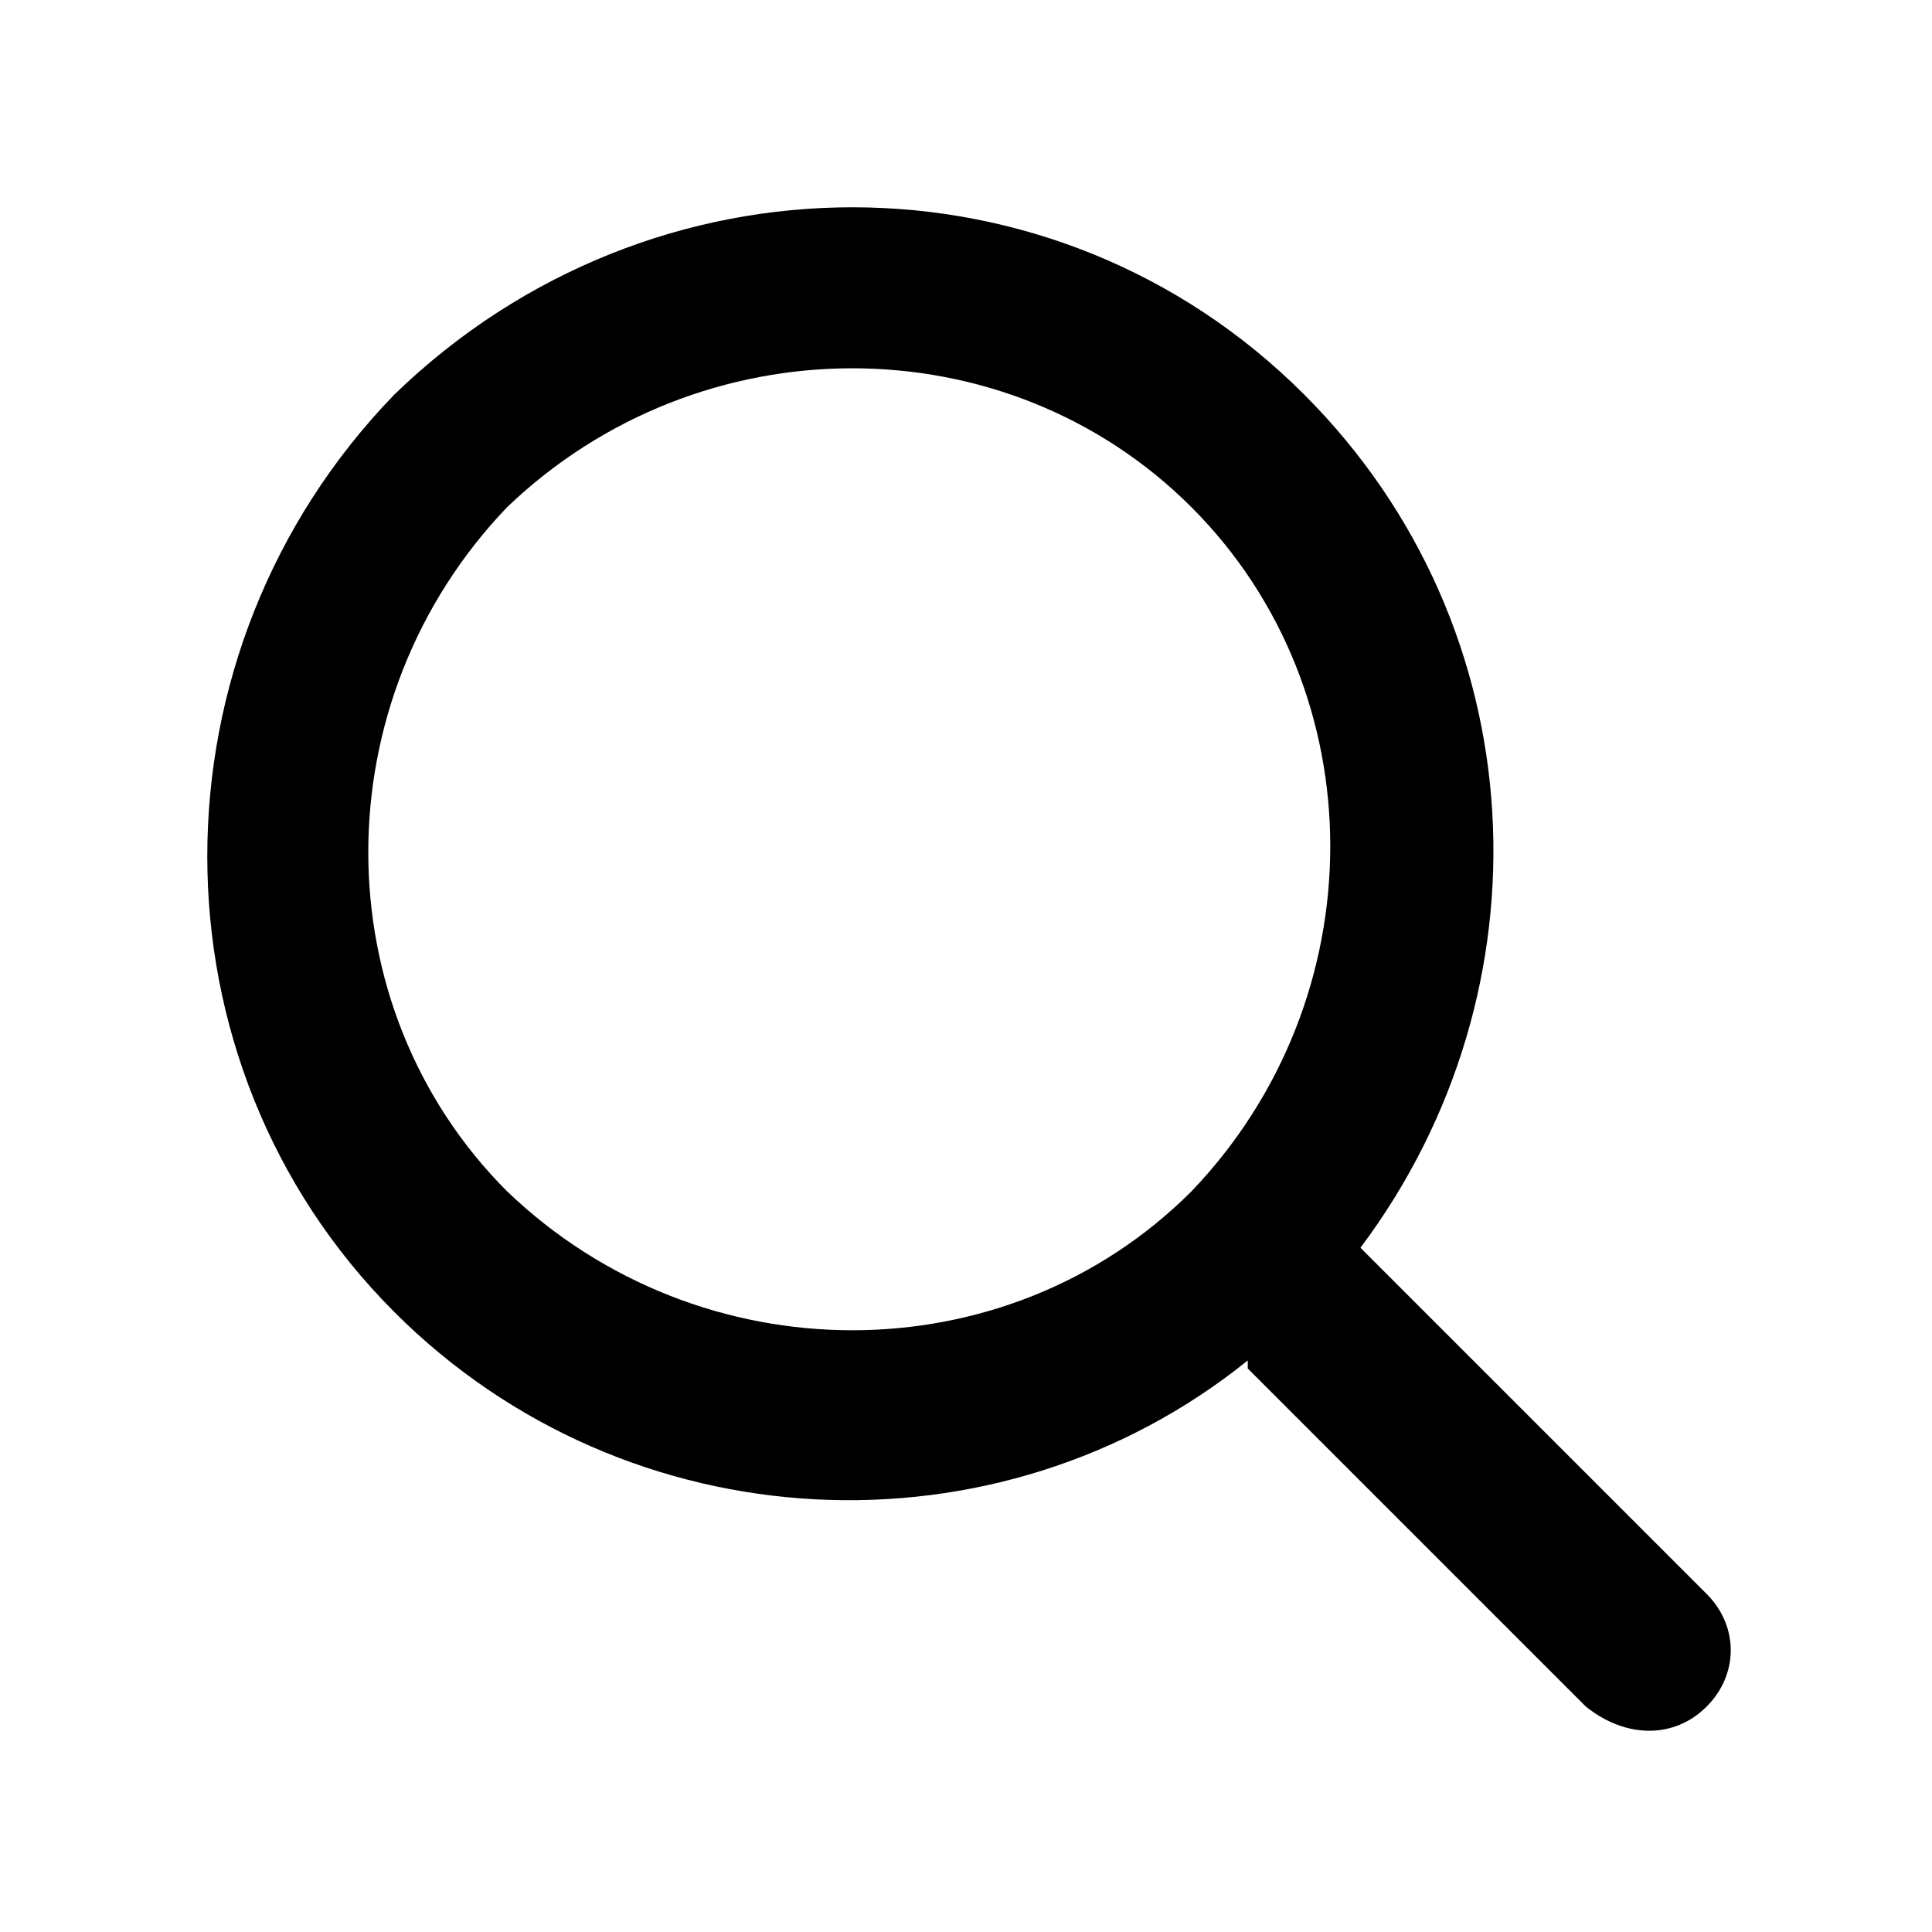
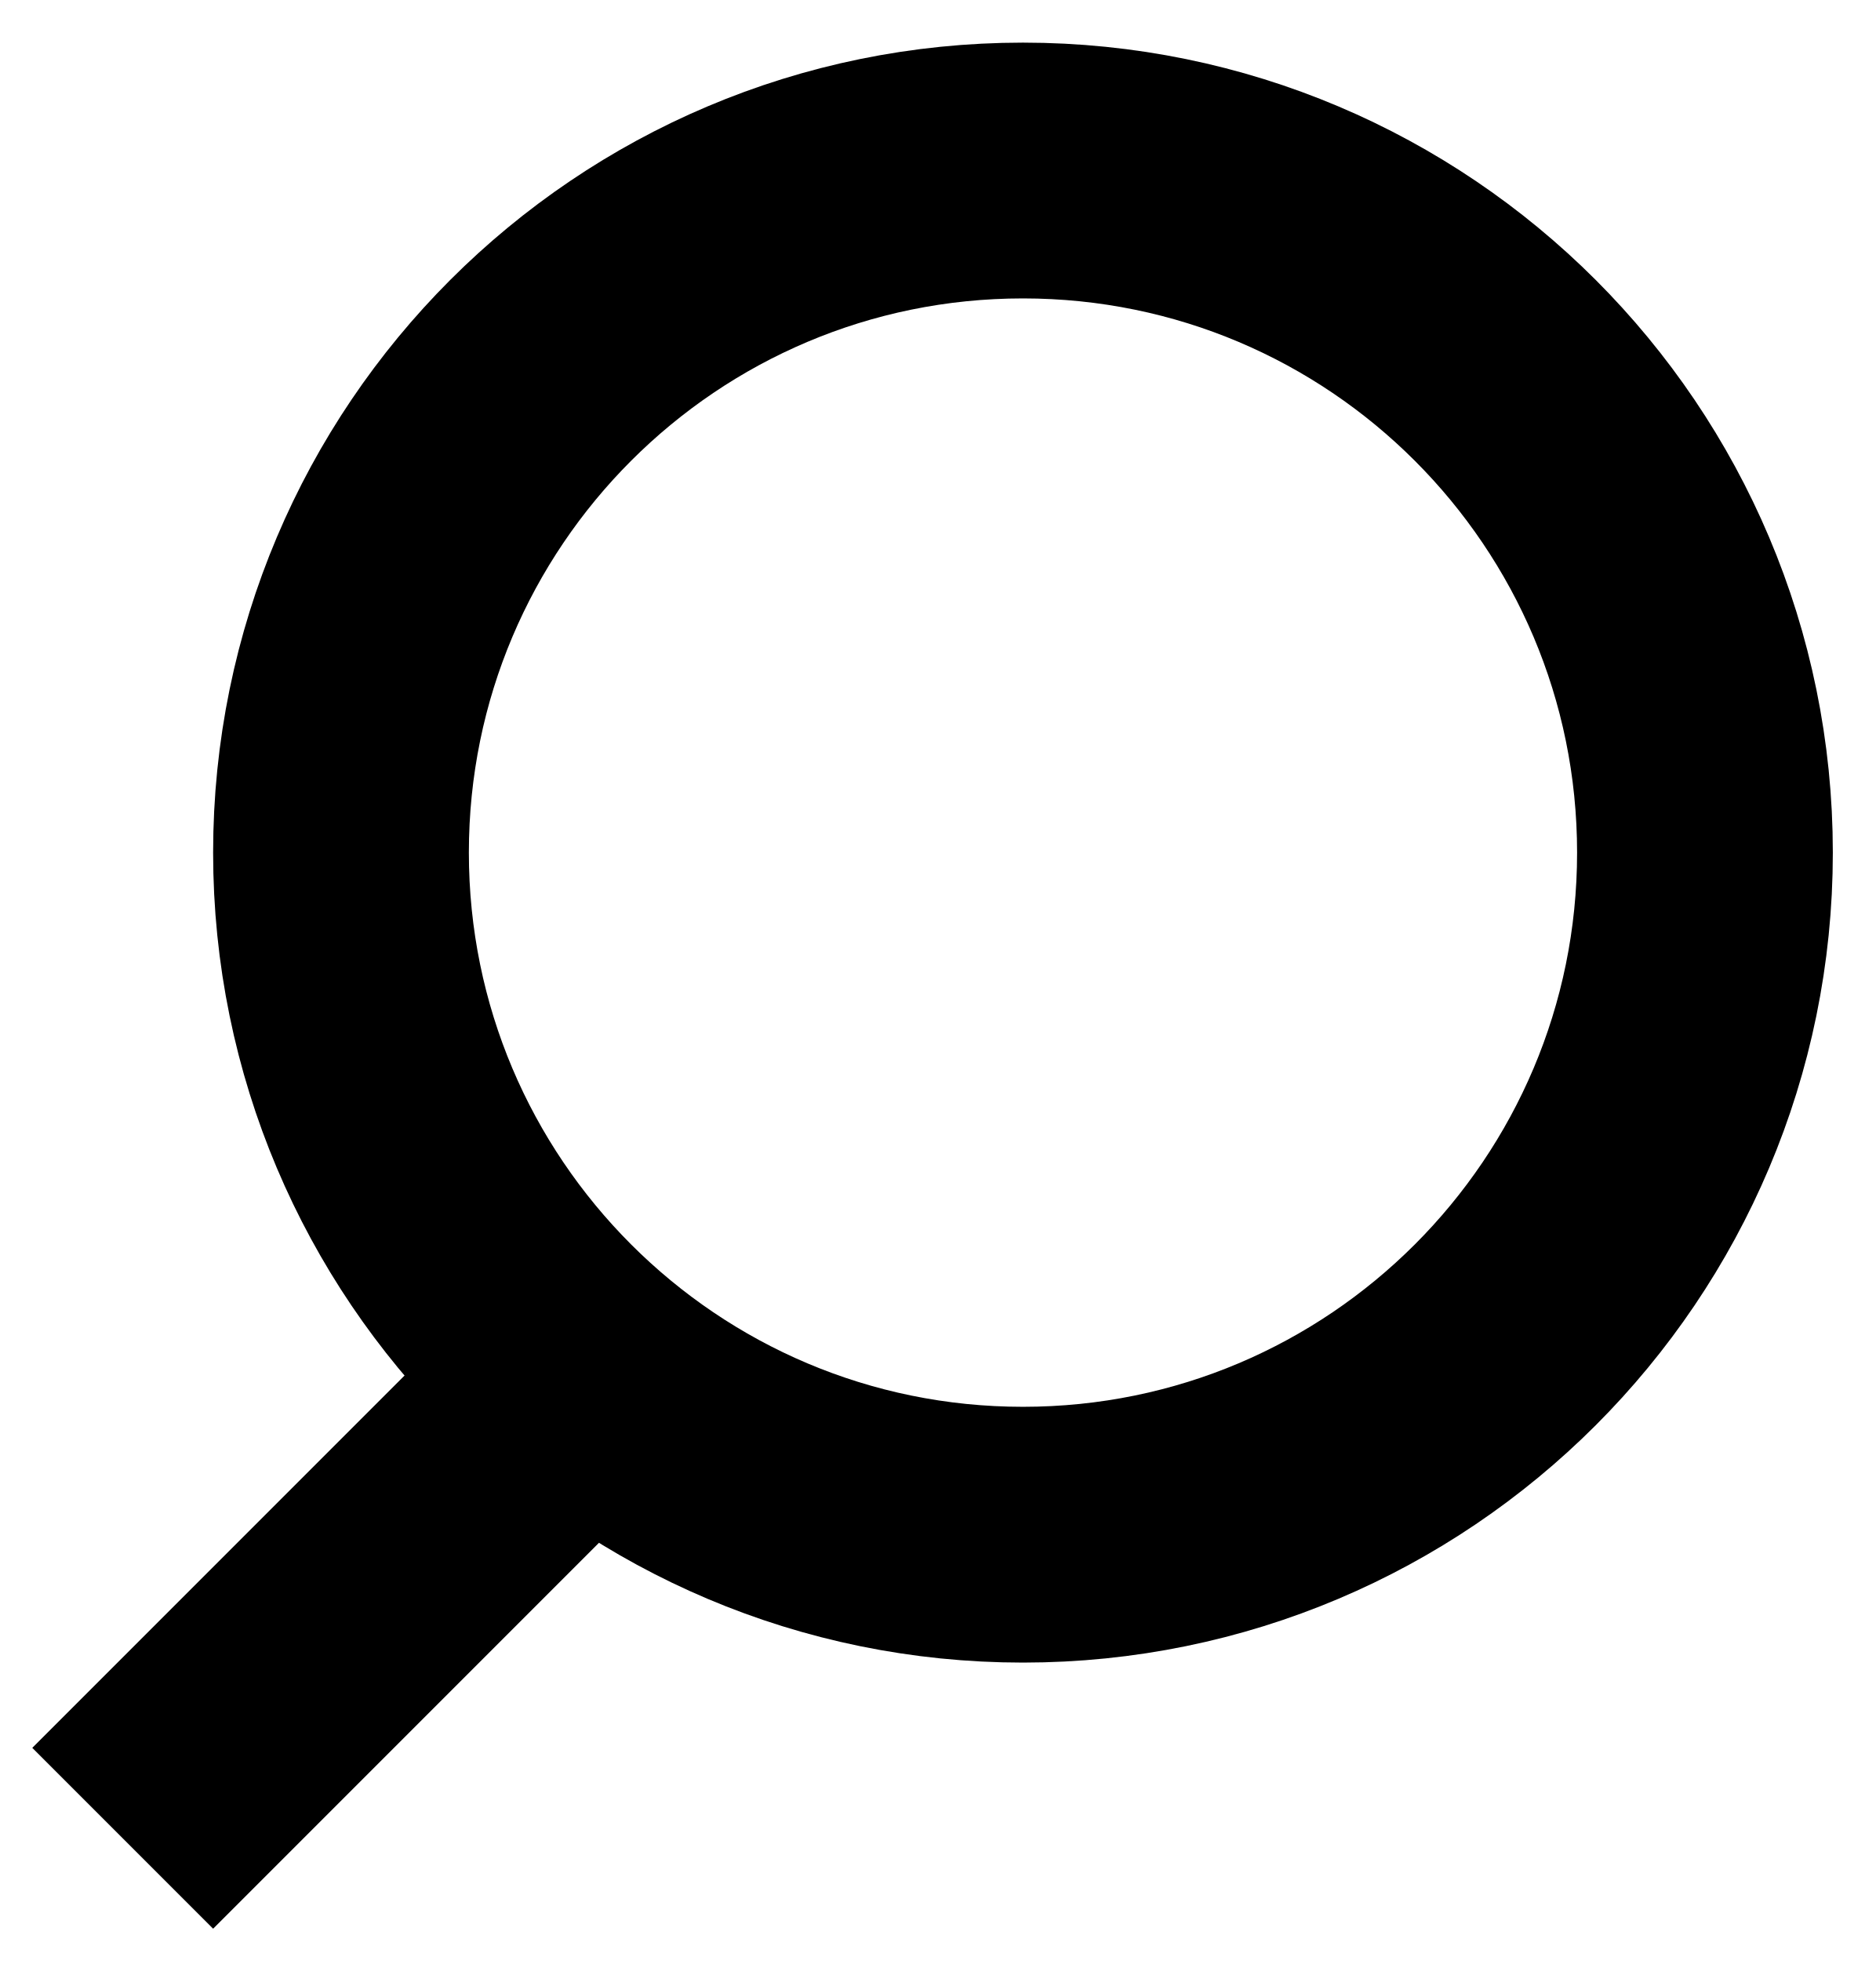
- <svg xmlns="http://www.w3.org/2000/svg" viewBox="0 0 24 24" width="24" height="24">
-   <path d="M16.9,15.5c2.4-3.2,2.2-7.7-0.7-10.6c-3.1-3.1-8.1-3.1-11.3,0c-3.1,3.2-3.1,8.3,0,11.4     c2.9,2.9,7.5,3.1,10.6,0.6c0,0.1,0,0.1,0,0.1l4.2,4.2c0.5,0.4,1.1,0.4,1.5,0c0.4-0.4,0.4-1,0-1.4L16.9,15.5     C16.9,15.5,16.9,15.5,16.9,15.5L16.9,15.5z M14.8,6.3c2.3,2.3,2.3,6.1,0,8.5c-2.3,2.3-6.1,2.3-8.5,0C4,12.5,4,8.7,6.3,6.3     C8.7,4,12.5,4,14.8,6.3z" />
+ <svg xmlns="http://www.w3.org/2000/svg" width="22" height="23" viewBox="0 0 22 23" fill="none" stroke="currentColor" stroke-width="3">
+   <circle cx="12" cy="10" r="8" />
+   <line x1="6.5" y1="16.5" x2="2.5" y2="20.5" stroke-linecap="square" />
</svg>
